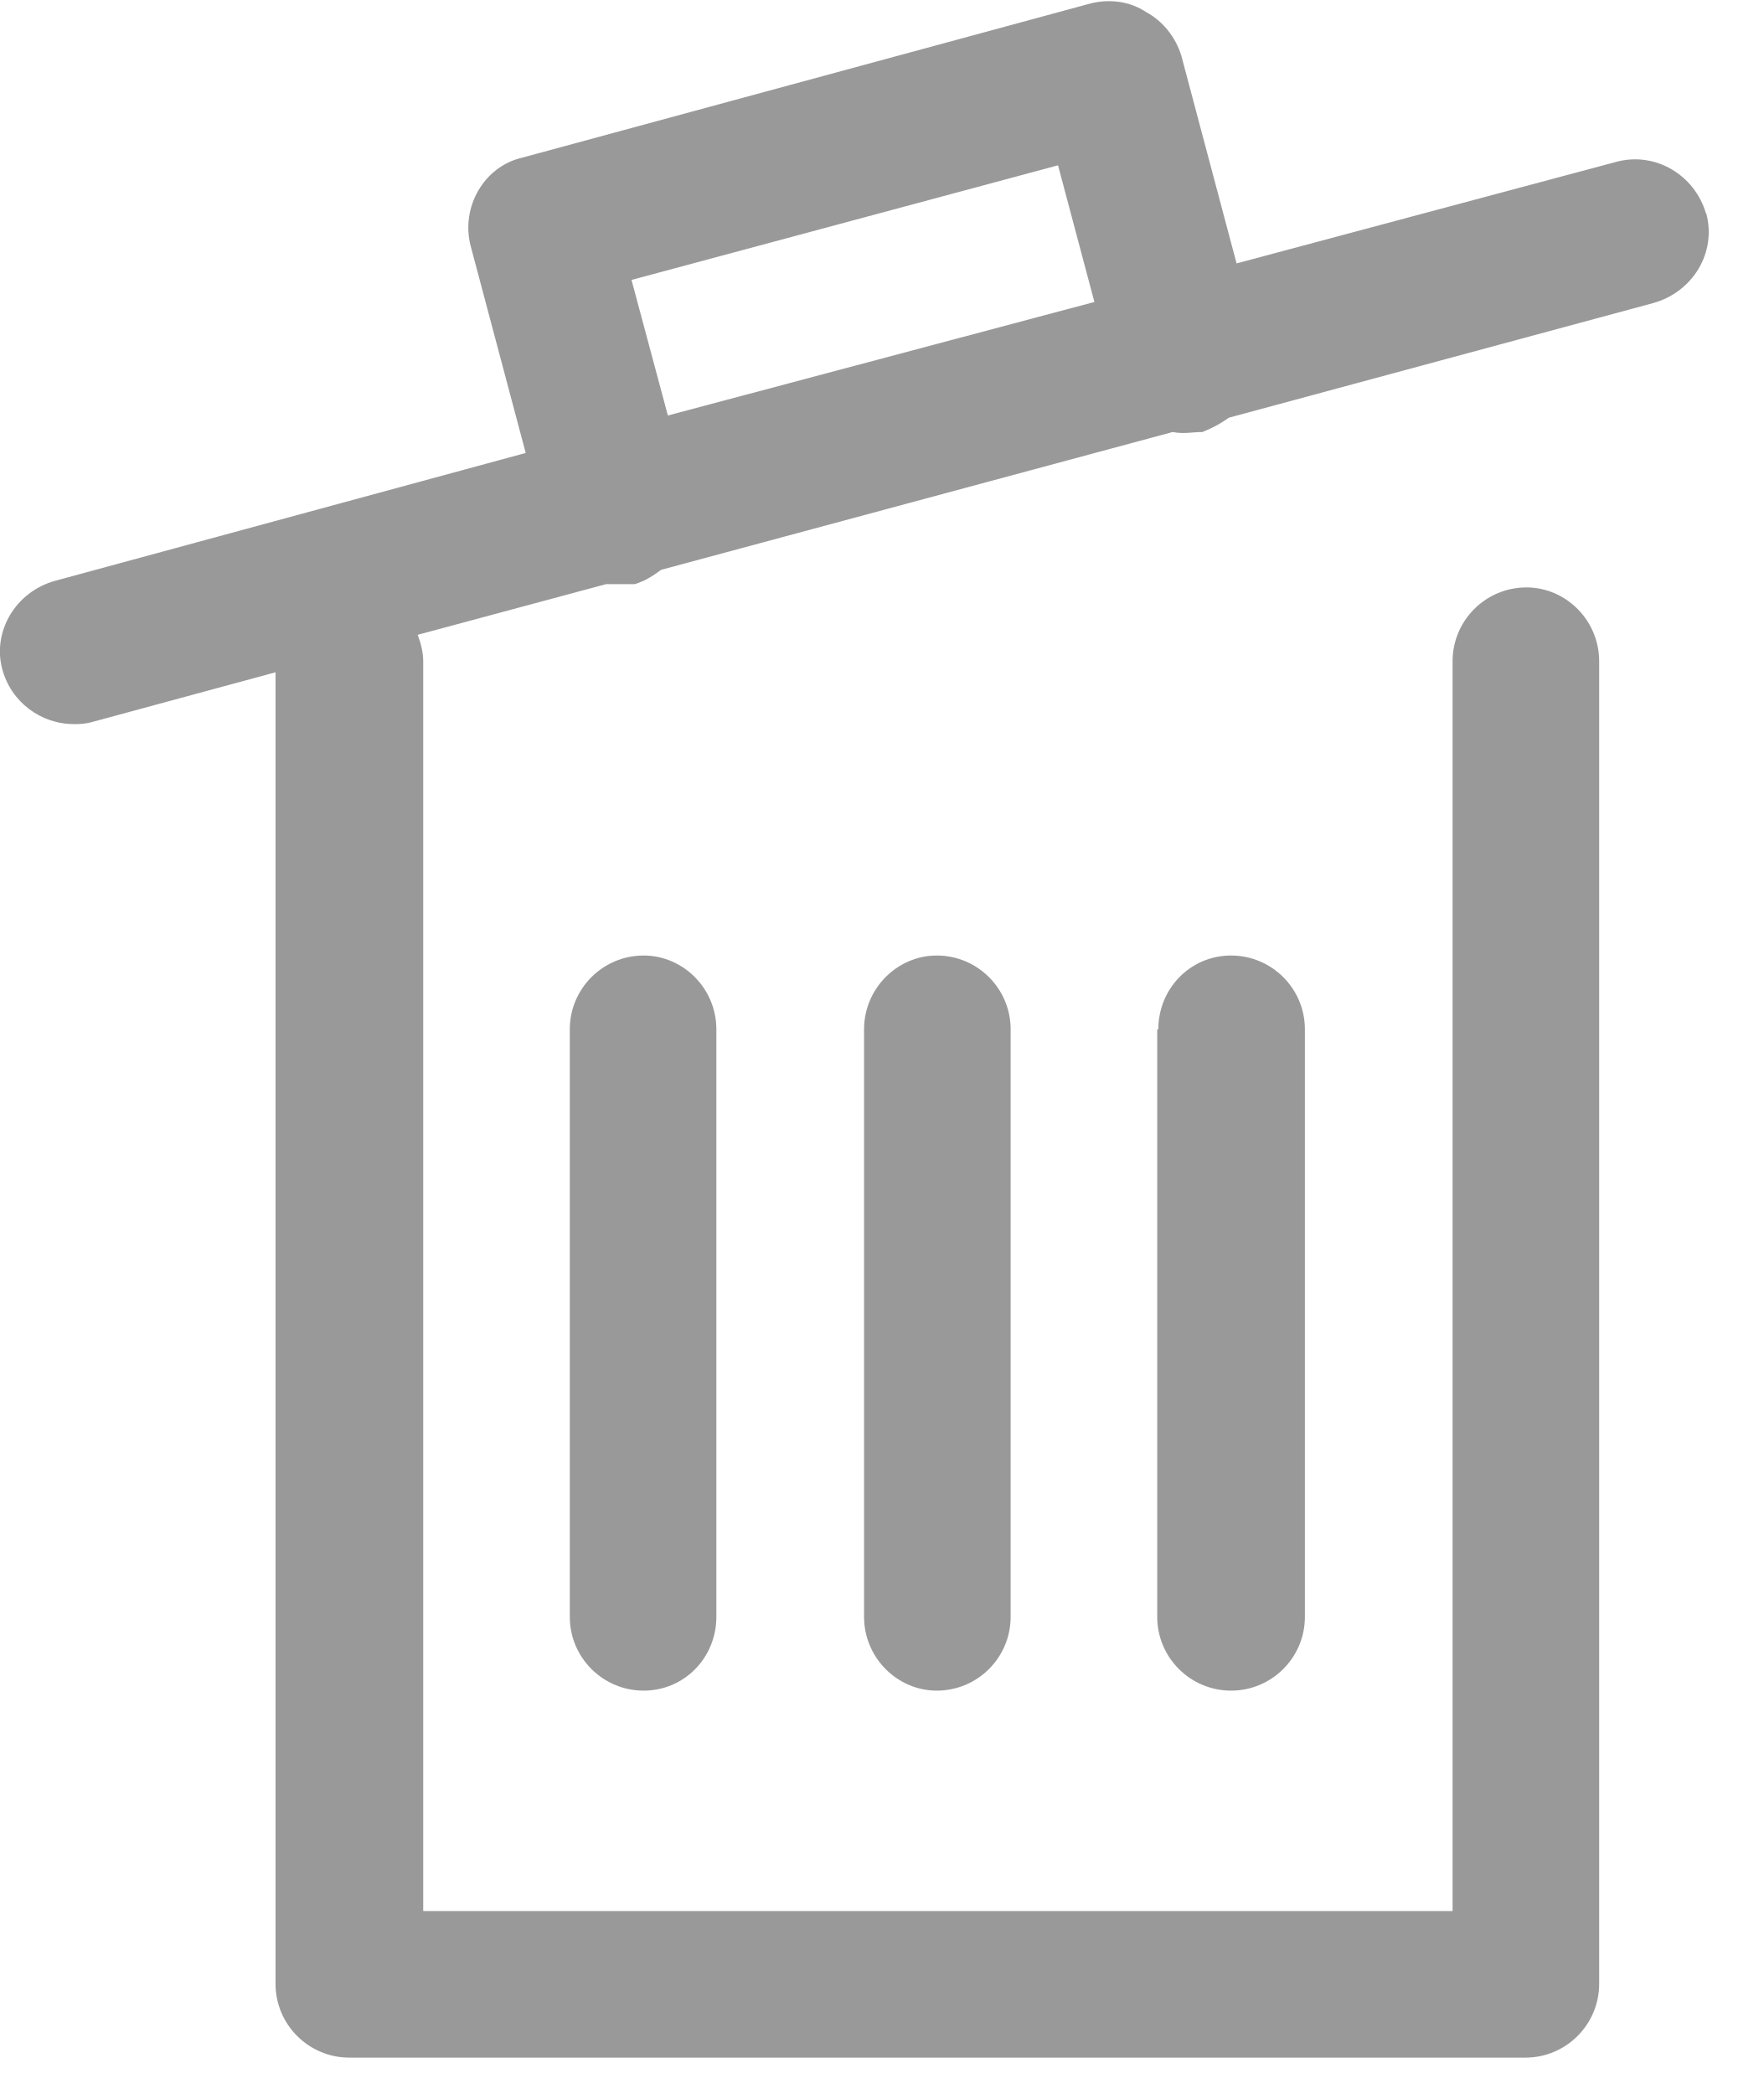
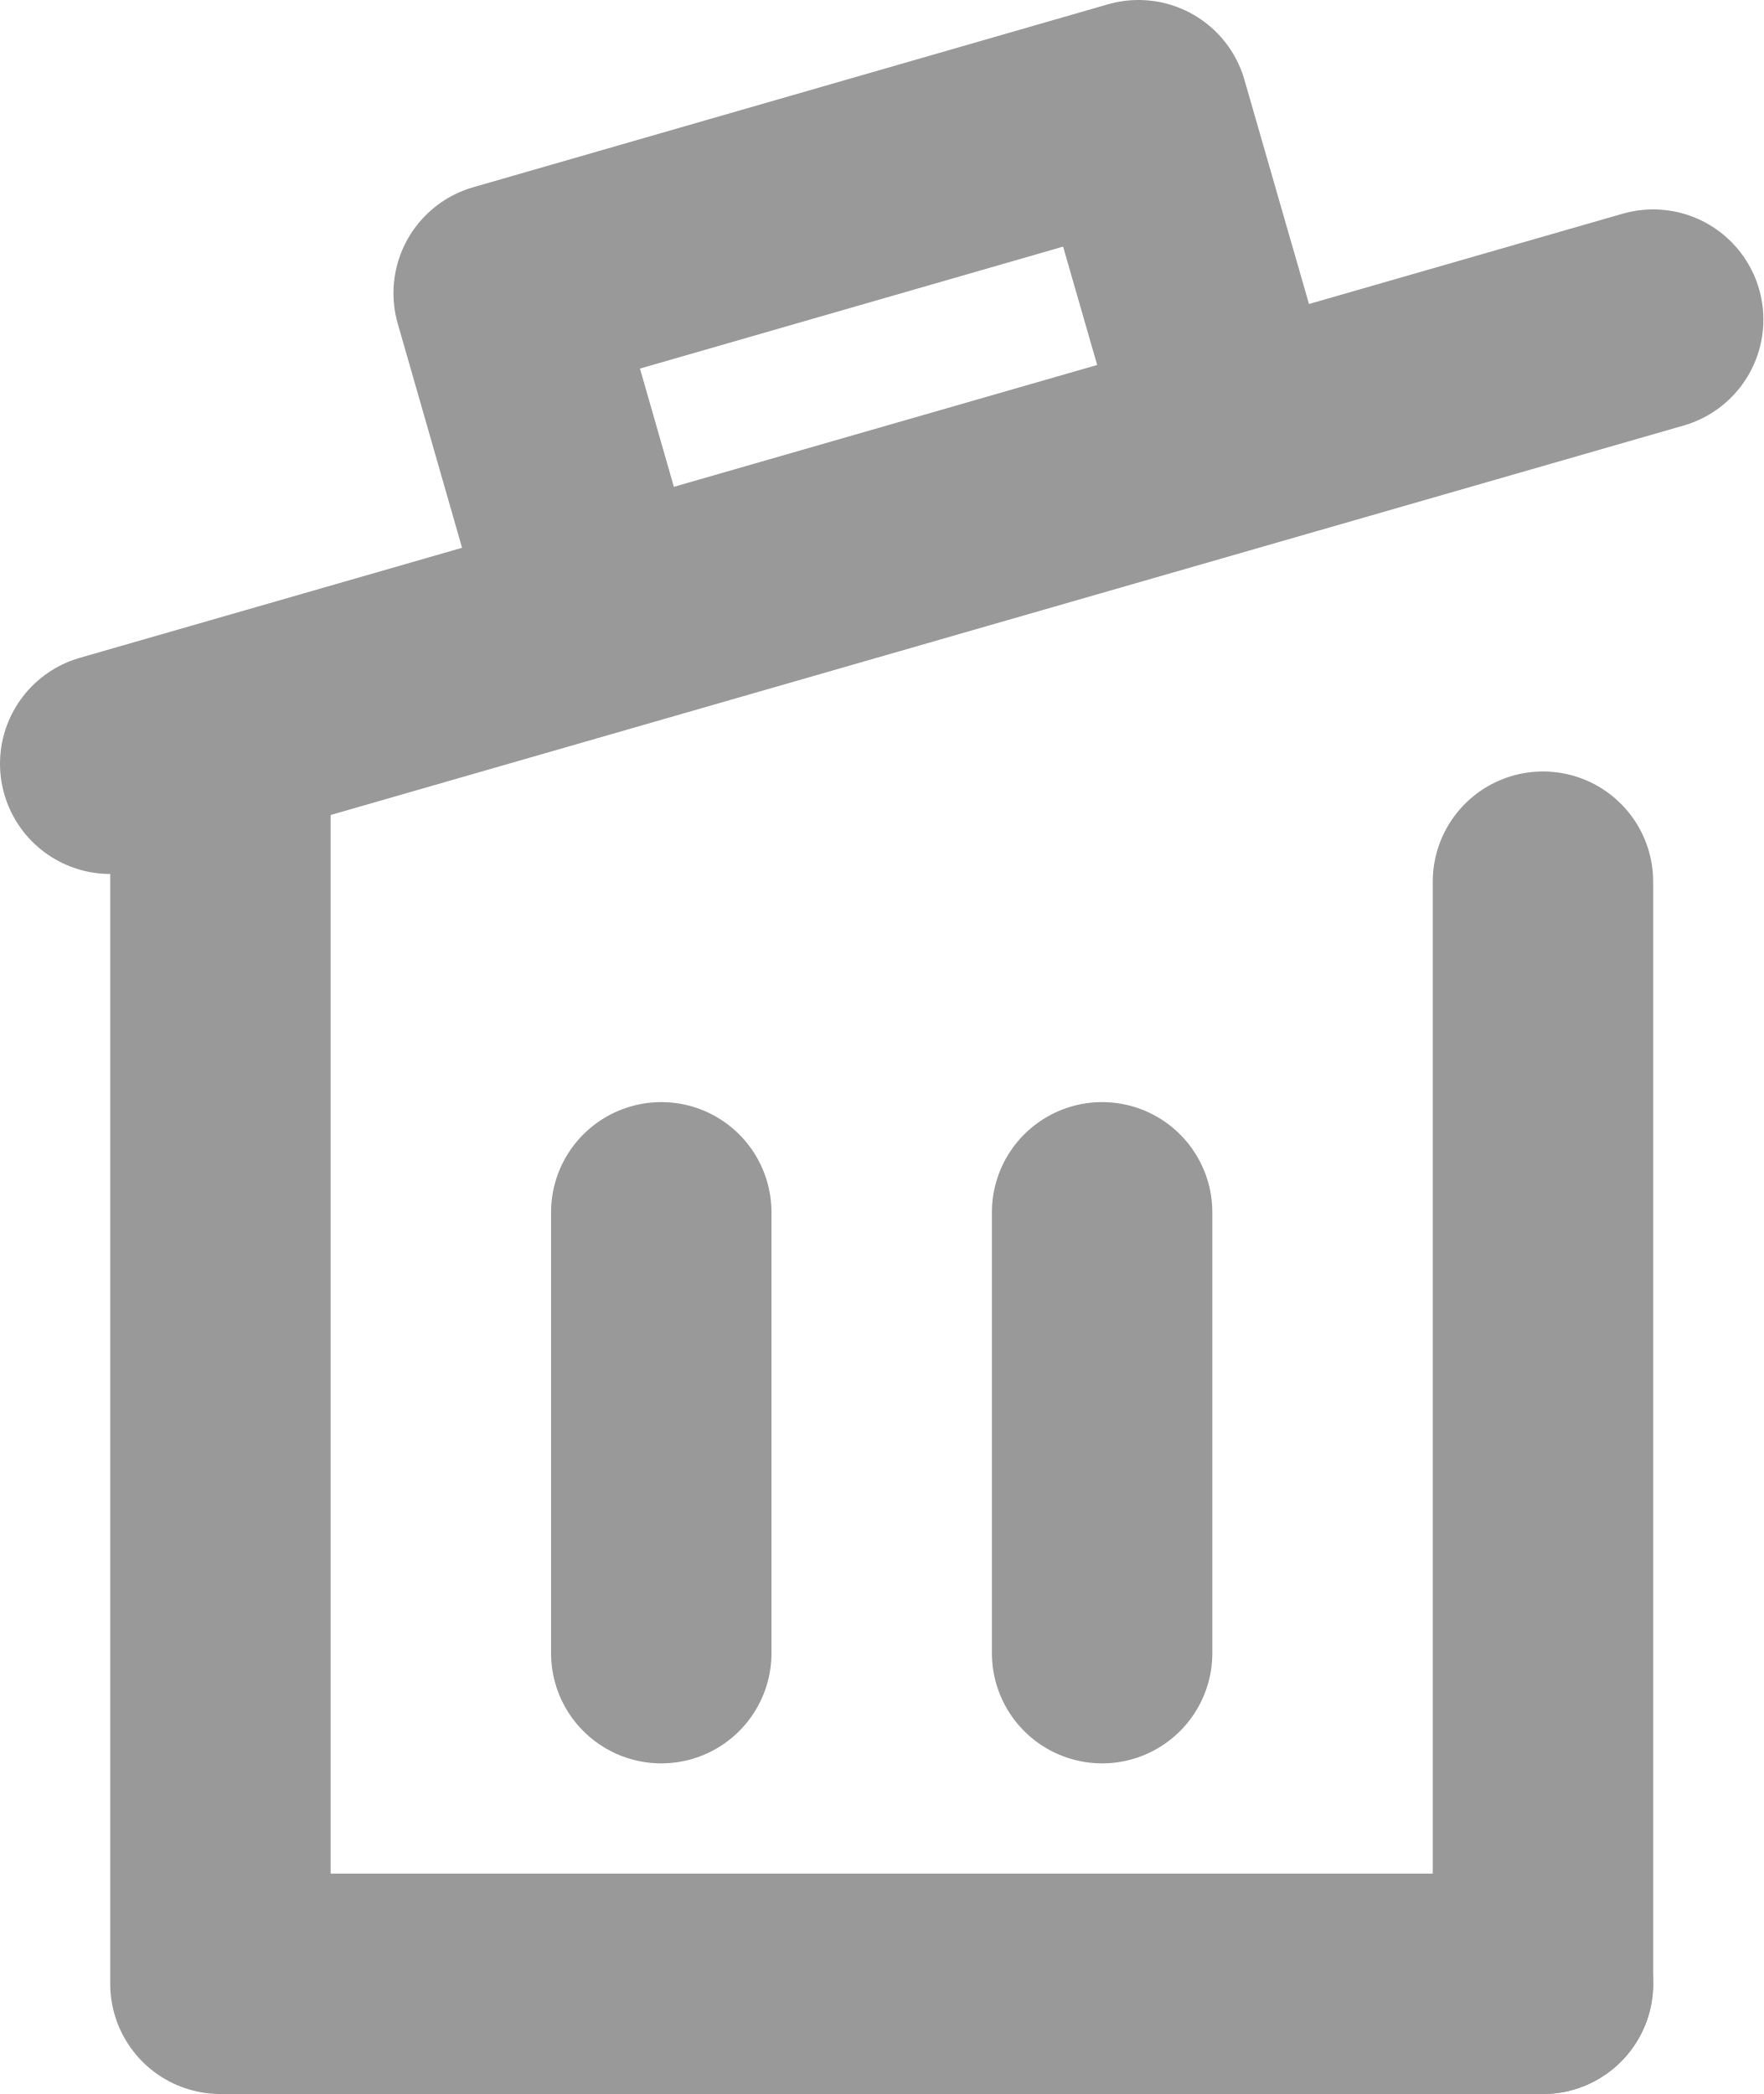
<svg xmlns="http://www.w3.org/2000/svg" width="16" height="19" viewBox="0 0 16 19">
-   <g fill="none" fill-rule="evenodd">
-     <path d="M7.84 9.34v5.33c0 .37.3.67.66.67.37 0 .67-.3.67-.67V9.34c0-.37-.3-.67-.67-.67-.36 0-.66.3-.66.67M5.17 9.34v5.33c0 .37.3.67.67.67.37 0 .66-.3.66-.67V9.34c0-.37-.3-.67-.66-.67-.37 0-.67.3-.67.67M10.5 9.34v5.33c0 .37.3.67.67.67.37 0 .67-.3.67-.67V9.34c0-.37-.3-.67-.67-.67-.37 0-.66.3-.66.67" fill="#999" />
-     <path d="M5.73 2.54L9.6 1.5l.33 1.24-3.87 1.03-.33-1.23zm9.75-.6c-.1-.35-.46-.57-.82-.47l-3.44.92-.5-1.88c-.05-.17-.17-.32-.32-.4-.15-.1-.33-.12-.5-.08l-5.16 1.4c-.35.08-.56.45-.47.8l.5 1.88L.5 5.27c-.36.1-.57.46-.48.8.08.3.35.5.65.5.05 0 .1 0 .17-.02L2.5 6.1V18c0 .37.3.67.67.67h10.67c.37 0 .67-.3.67-.67V6c0-.37-.3-.67-.66-.67-.37 0-.67.3-.67.67v11.34H3.84V6c0-.08-.02-.16-.05-.24L5.5 5.3h.26c.1-.03.17-.08.24-.13l4.64-1.25c.1.02.18 0 .27 0 .1-.04.17-.08.24-.13L15 2.75c.36-.1.58-.46.48-.82z" fill="#999" />
+   <g stroke-linecap="round" stroke="#999" stroke-width="2" fill="none" fill-rule="evenodd">
+     <path d="M1 6.93L15 2.9M2 18h12M2 7.25V18M6 11v4M10 11v4" />
+     <path d="M14 8v10" />
+     <path d="M5.27 5.1l-.7-2.44L10.33 1l.7 2.43" stroke-linejoin="round" />
  </g>
</svg>
